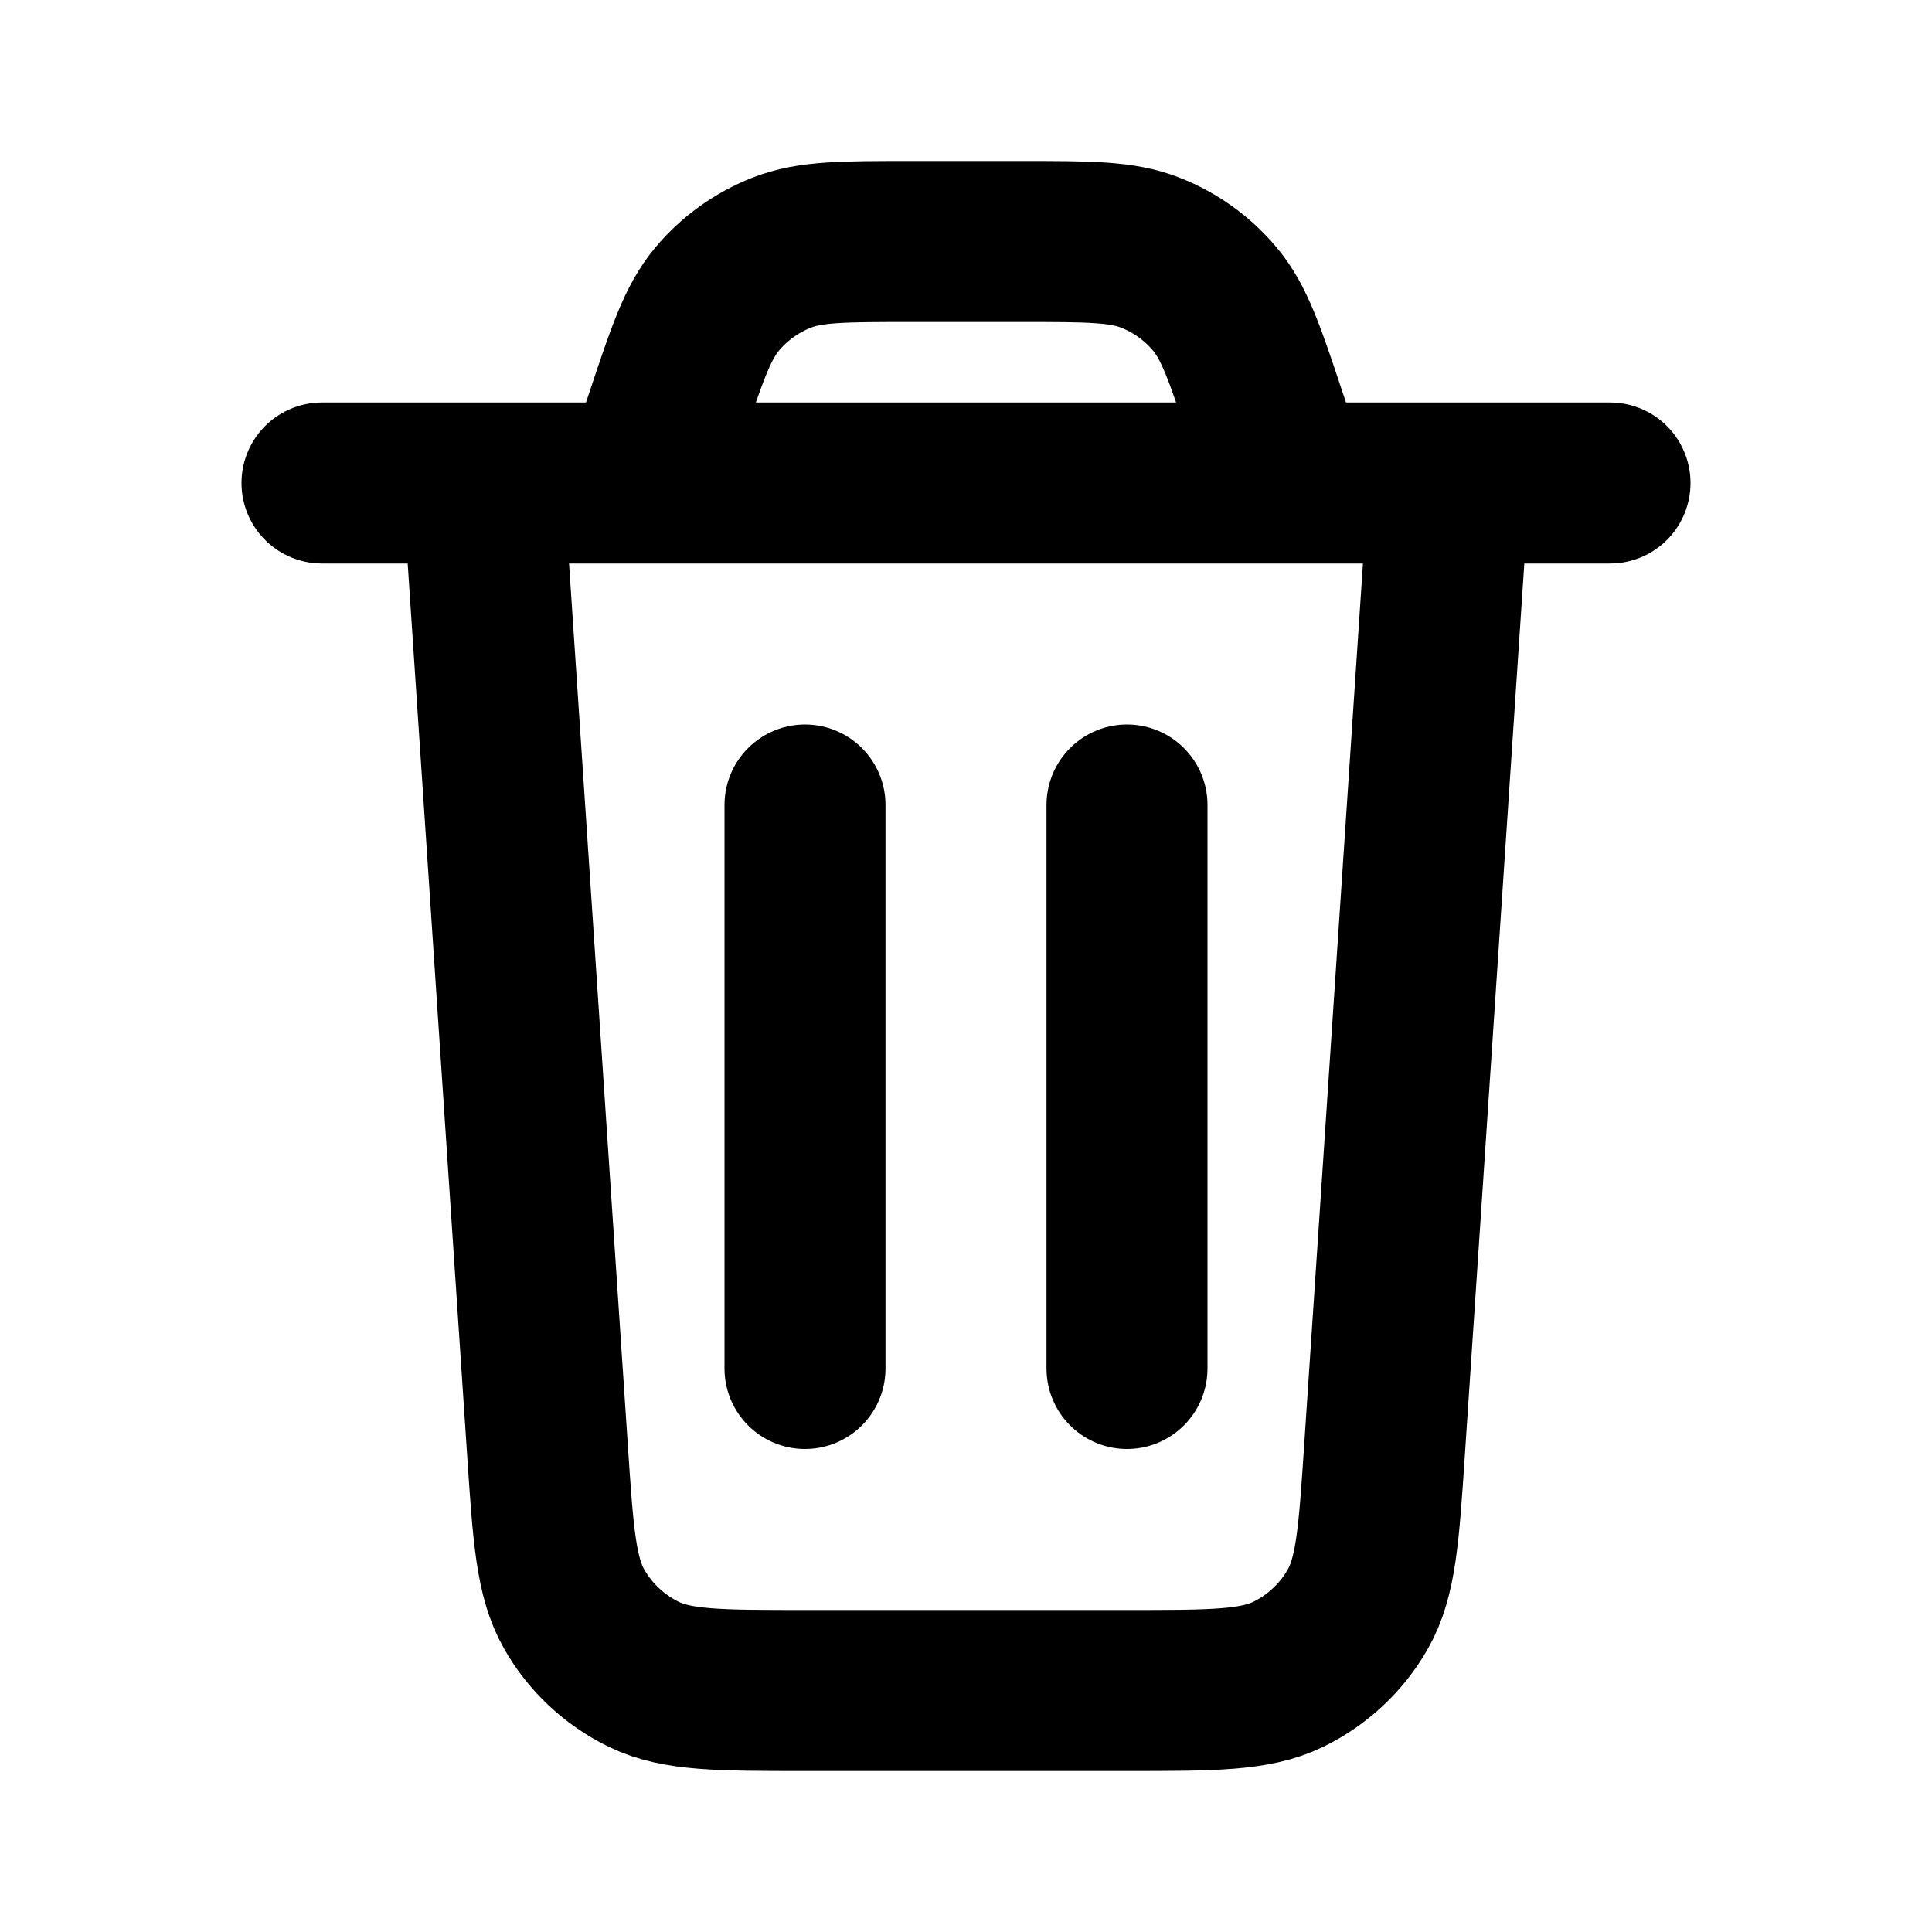
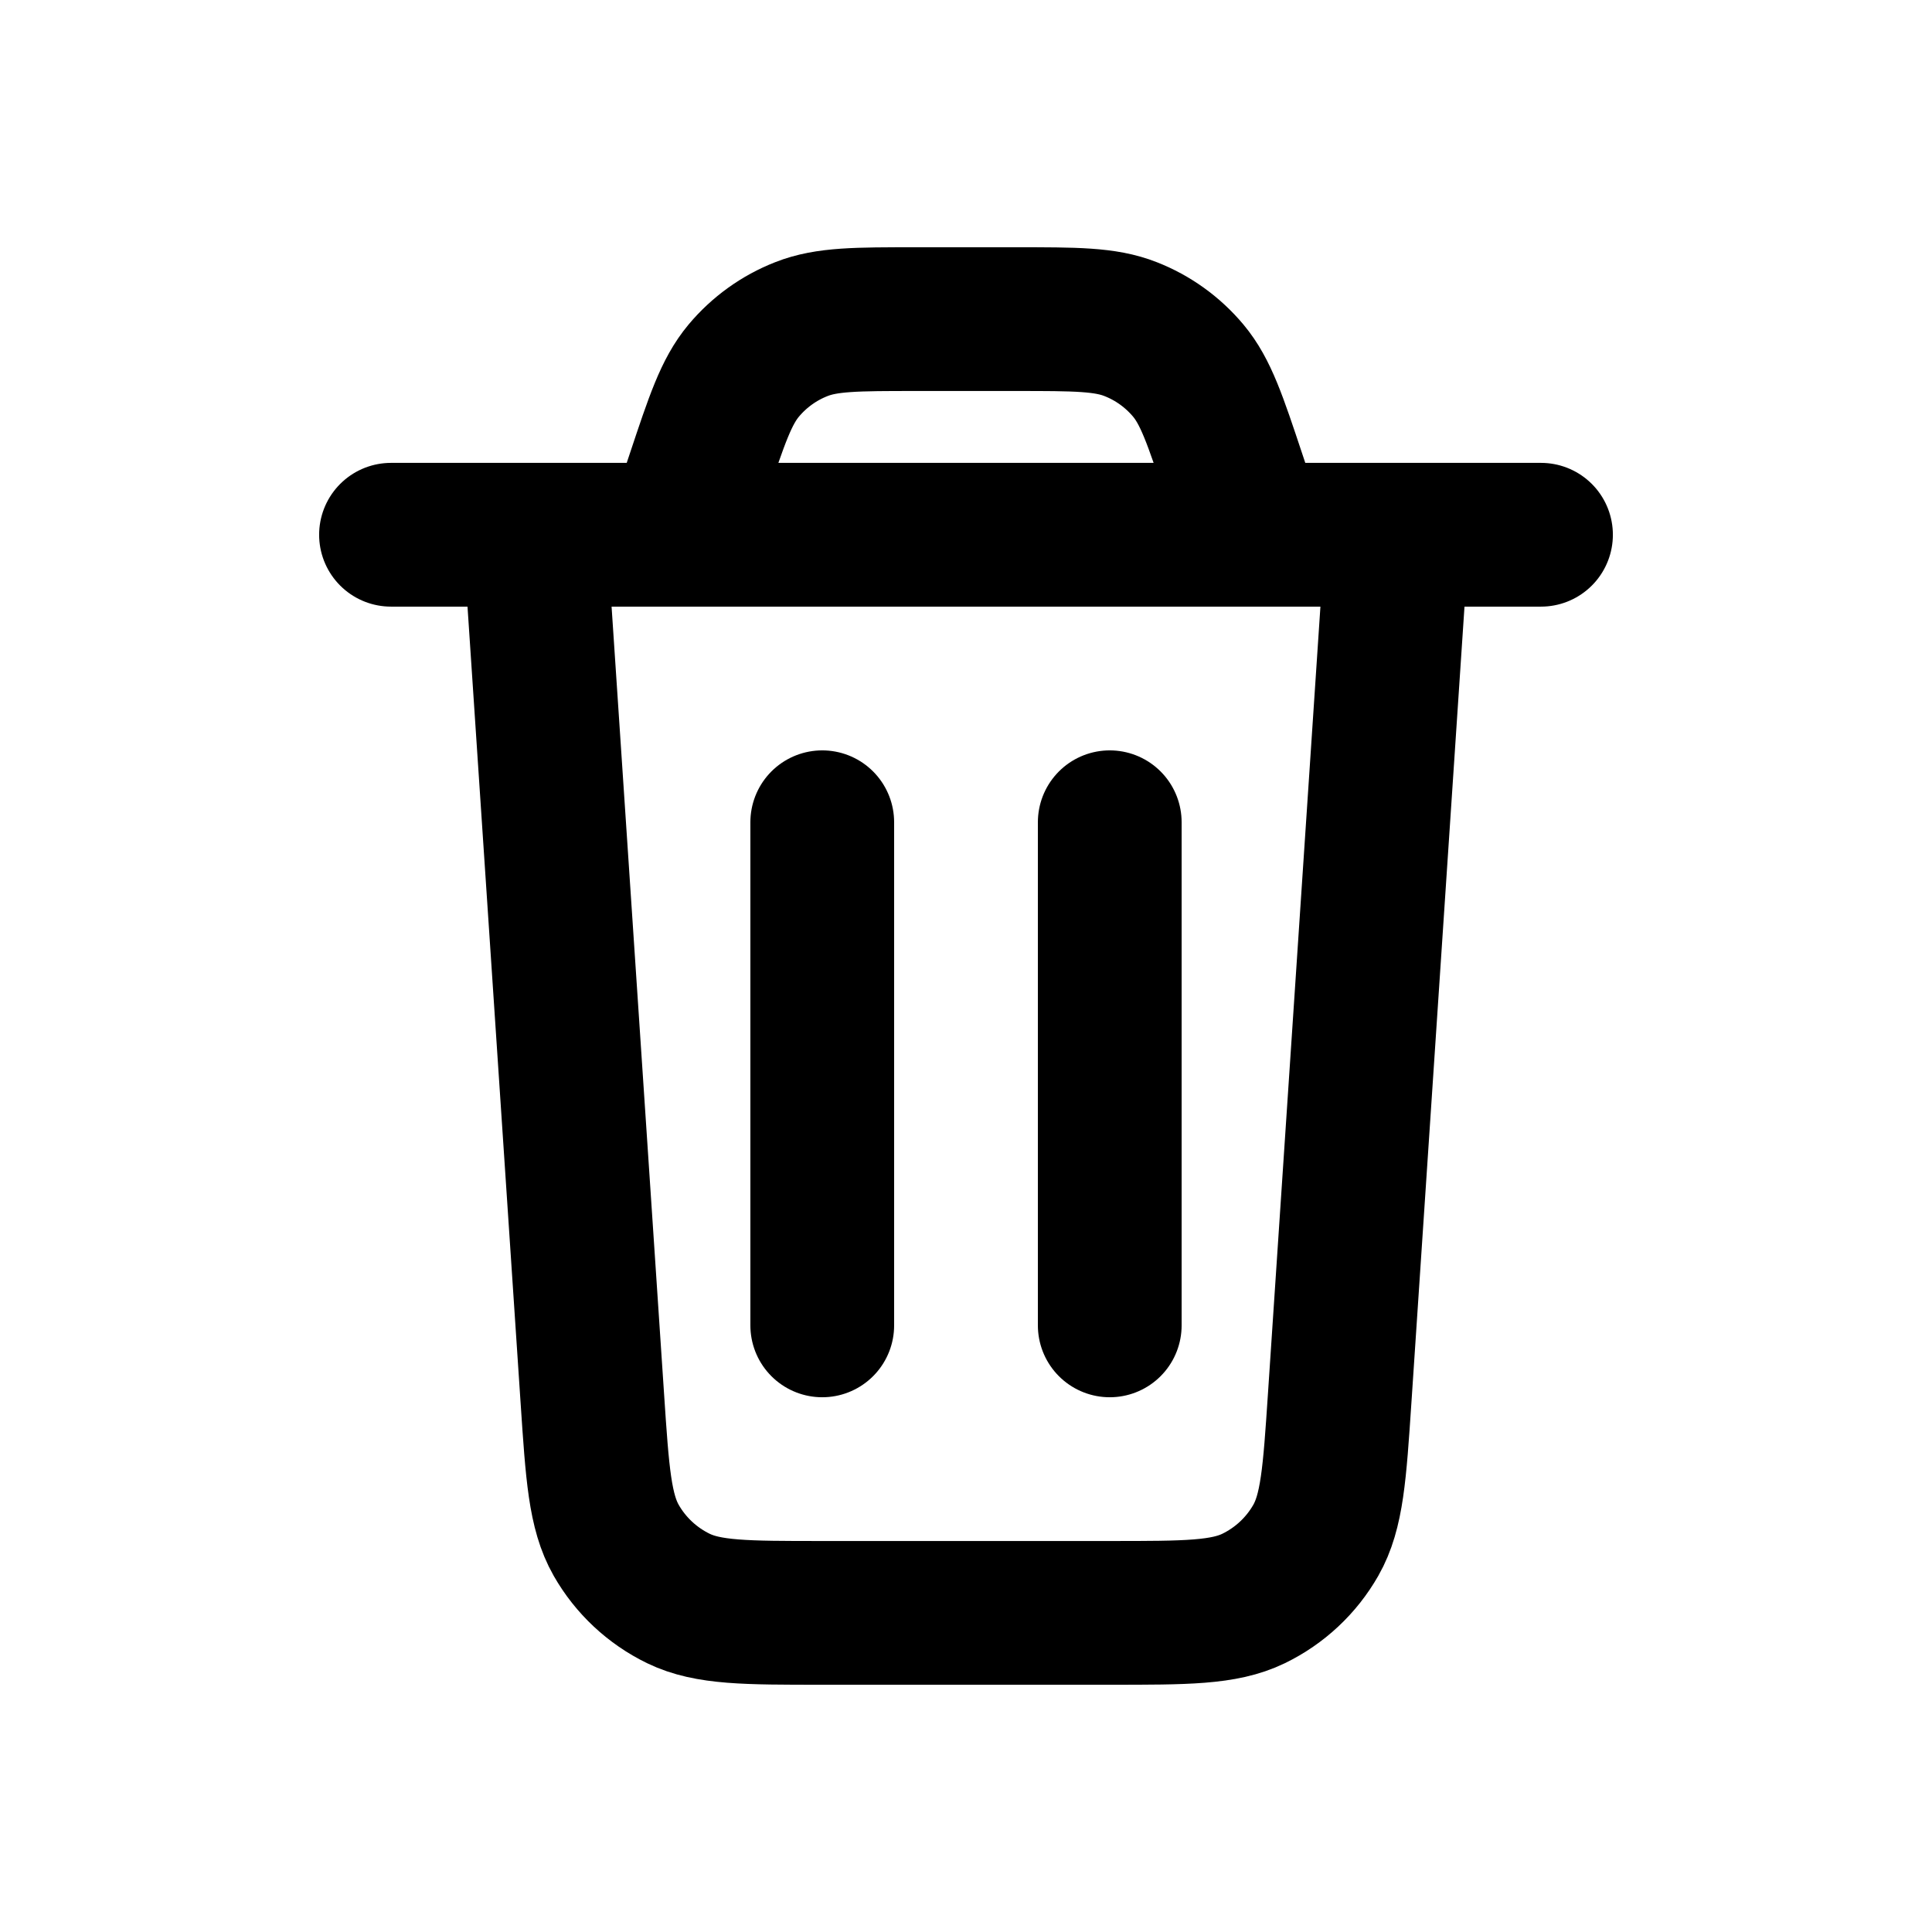
- <svg xmlns="http://www.w3.org/2000/svg" width="64px" height="64px" viewBox="0 0 24 24" fill="none">
+ <svg xmlns="http://www.w3.org/2000/svg" width="64px" height="64px" viewBox="-1.44 -1.44 26.88 26.88" fill="none">
  <g id="SVGRepo_bgCarrier" stroke-width="0" />
  <g id="SVGRepo_tracerCarrier" stroke-linecap="round" stroke-linejoin="round" />
  <g id="SVGRepo_iconCarrier">
    <path d="M18 6L17.199 18.013C17.129 19.065 17.094 19.591 16.867 19.99C16.667 20.341 16.365 20.623 16.001 20.8C15.588 21 15.061 21 14.006 21H9.994C8.939 21 8.412 21 7.999 20.8C7.635 20.623 7.333 20.341 7.133 19.99C6.906 19.591 6.871 19.065 6.801 18.013L6 6M4 6H20M16 6L15.729 5.188C15.467 4.401 15.336 4.008 15.093 3.717C14.878 3.46 14.602 3.261 14.29 3.139C13.938 3 13.523 3 12.694 3H11.306C10.477 3 10.062 3 9.71 3.139C9.398 3.261 9.122 3.46 8.907 3.717C8.664 4.008 8.533 4.401 8.271 5.188L8 6M14 10V17M10 10V17" stroke="#000000" stroke-width="2" stroke-linecap="round" stroke-linejoin="round" />
  </g>
</svg>
